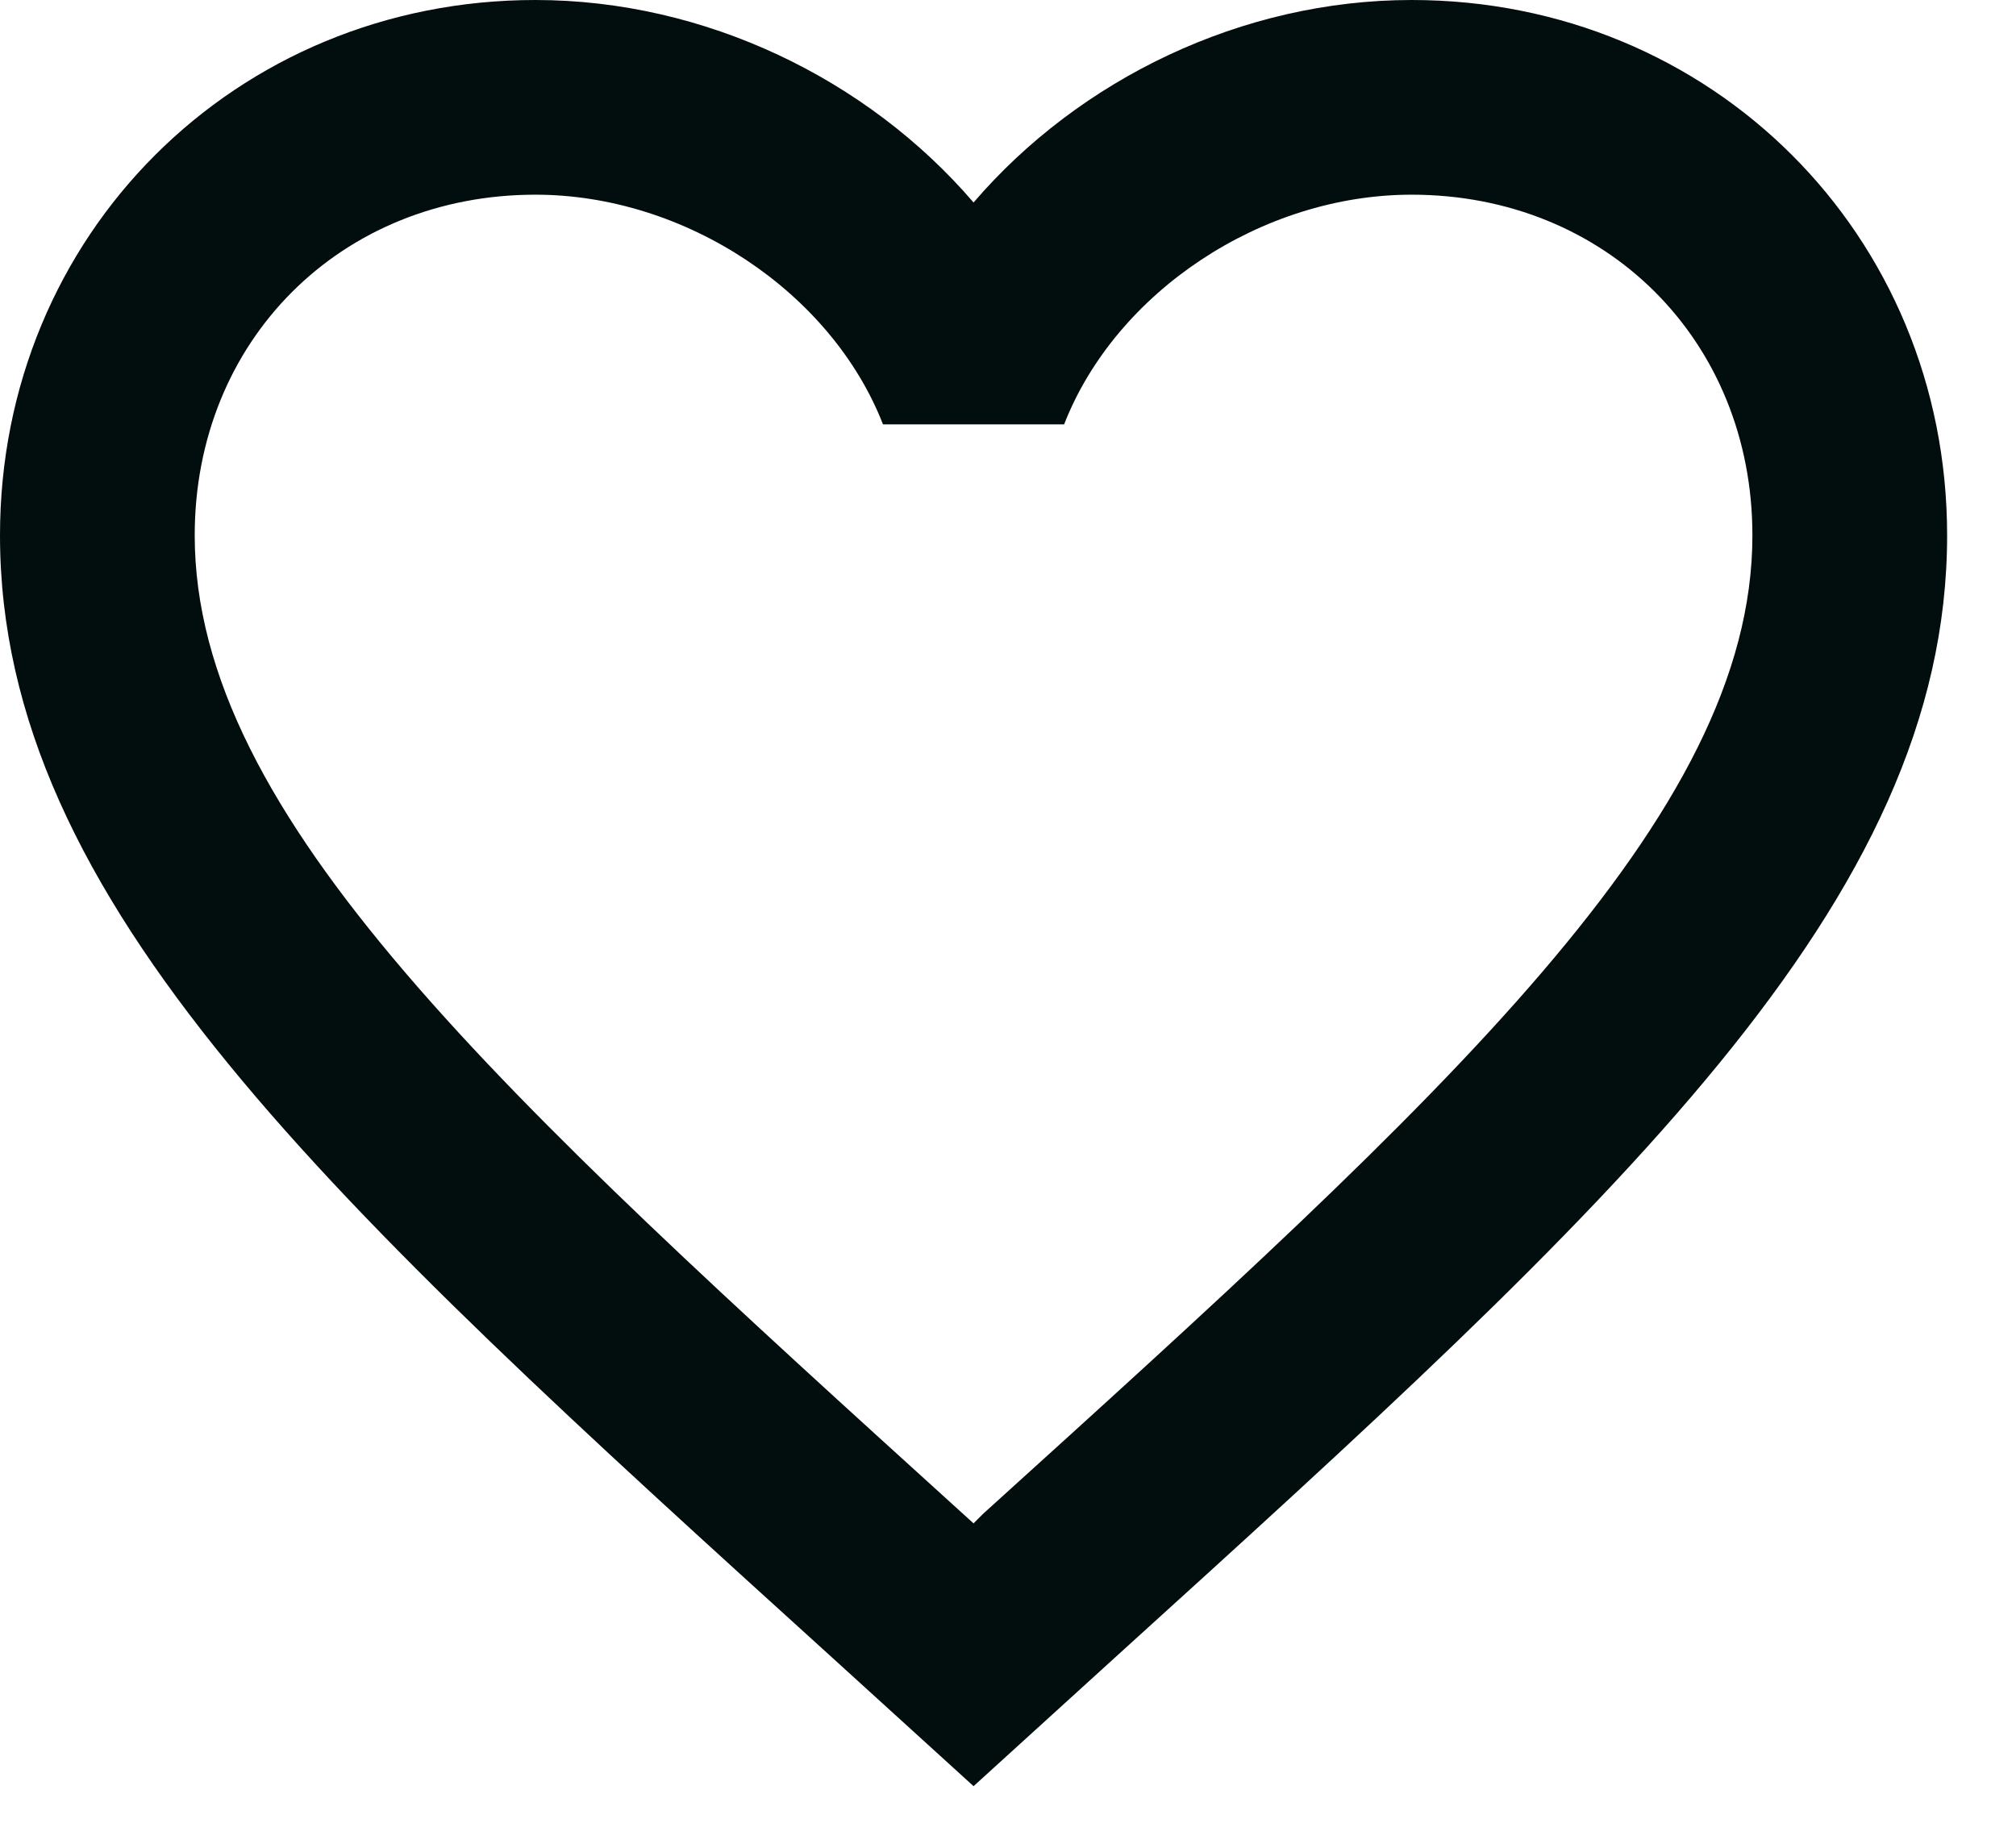
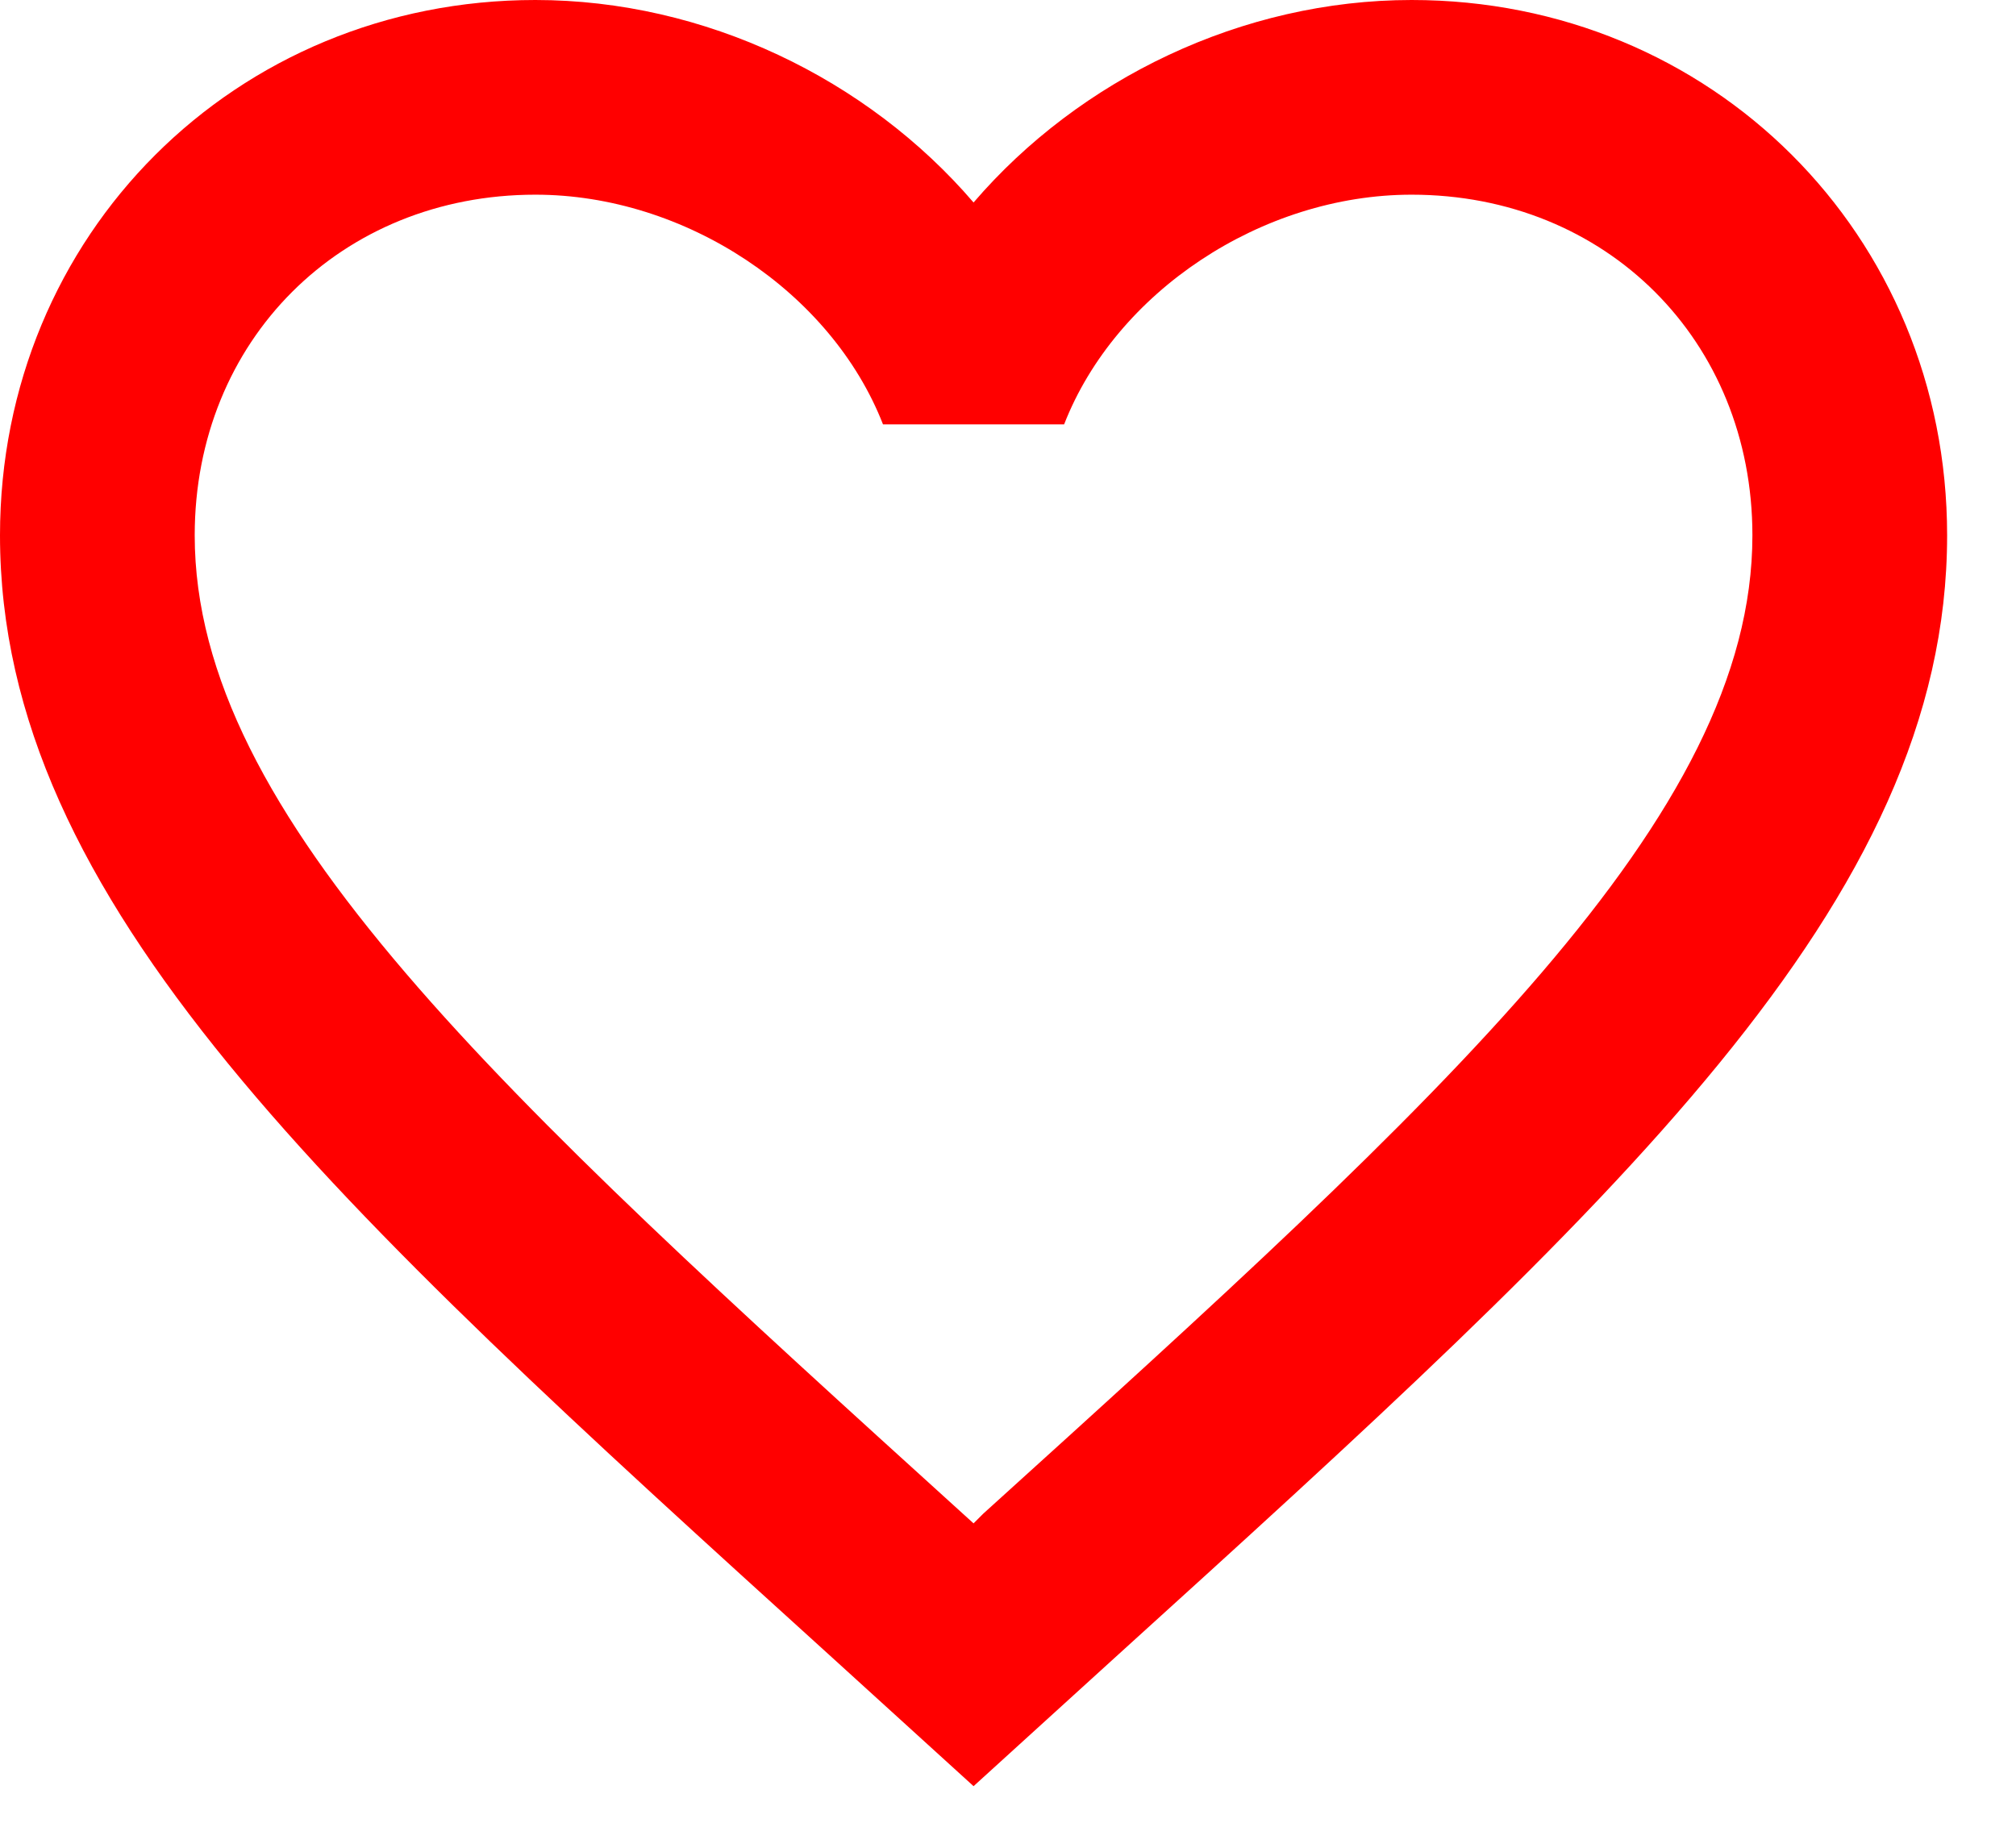
<svg xmlns="http://www.w3.org/2000/svg" width="24" height="22" viewBox="0 0 24 22" fill="none">
-   <path d="M11.706 18.022L11.59 18.138L11.462 18.022C5.957 13.027 2.318 9.724 2.318 6.374C2.318 4.056 4.056 2.318 6.374 2.318C8.159 2.318 9.898 3.477 10.512 5.053H12.668C13.282 3.477 15.021 2.318 16.805 2.318C19.123 2.318 20.862 4.056 20.862 6.374C20.862 9.724 17.223 13.027 11.706 18.022ZM16.805 0C14.789 0 12.853 0.939 11.59 2.411C10.327 0.939 8.391 0 6.374 0C2.805 0 0 2.793 0 6.374C0 10.744 3.941 14.325 9.909 19.738L11.59 21.267L13.271 19.738C19.239 14.325 23.18 10.744 23.18 6.374C23.18 2.793 20.375 0 16.805 0Z" fill="#020D0D" />
+   <path d="M11.706 18.022L11.59 18.138L11.462 18.022C5.957 13.027 2.318 9.724 2.318 6.374C2.318 4.056 4.056 2.318 6.374 2.318C8.159 2.318 9.898 3.477 10.512 5.053H12.668C13.282 3.477 15.021 2.318 16.805 2.318C19.123 2.318 20.862 4.056 20.862 6.374C20.862 9.724 17.223 13.027 11.706 18.022ZM16.805 0C14.789 0 12.853 0.939 11.59 2.411C10.327 0.939 8.391 0 6.374 0C2.805 0 0 2.793 0 6.374C0 10.744 3.941 14.325 9.909 19.738L11.59 21.267L13.271 19.738C19.239 14.325 23.18 10.744 23.18 6.374C23.18 2.793 20.375 0 16.805 0Z" fill="#ff0000" />
</svg>
